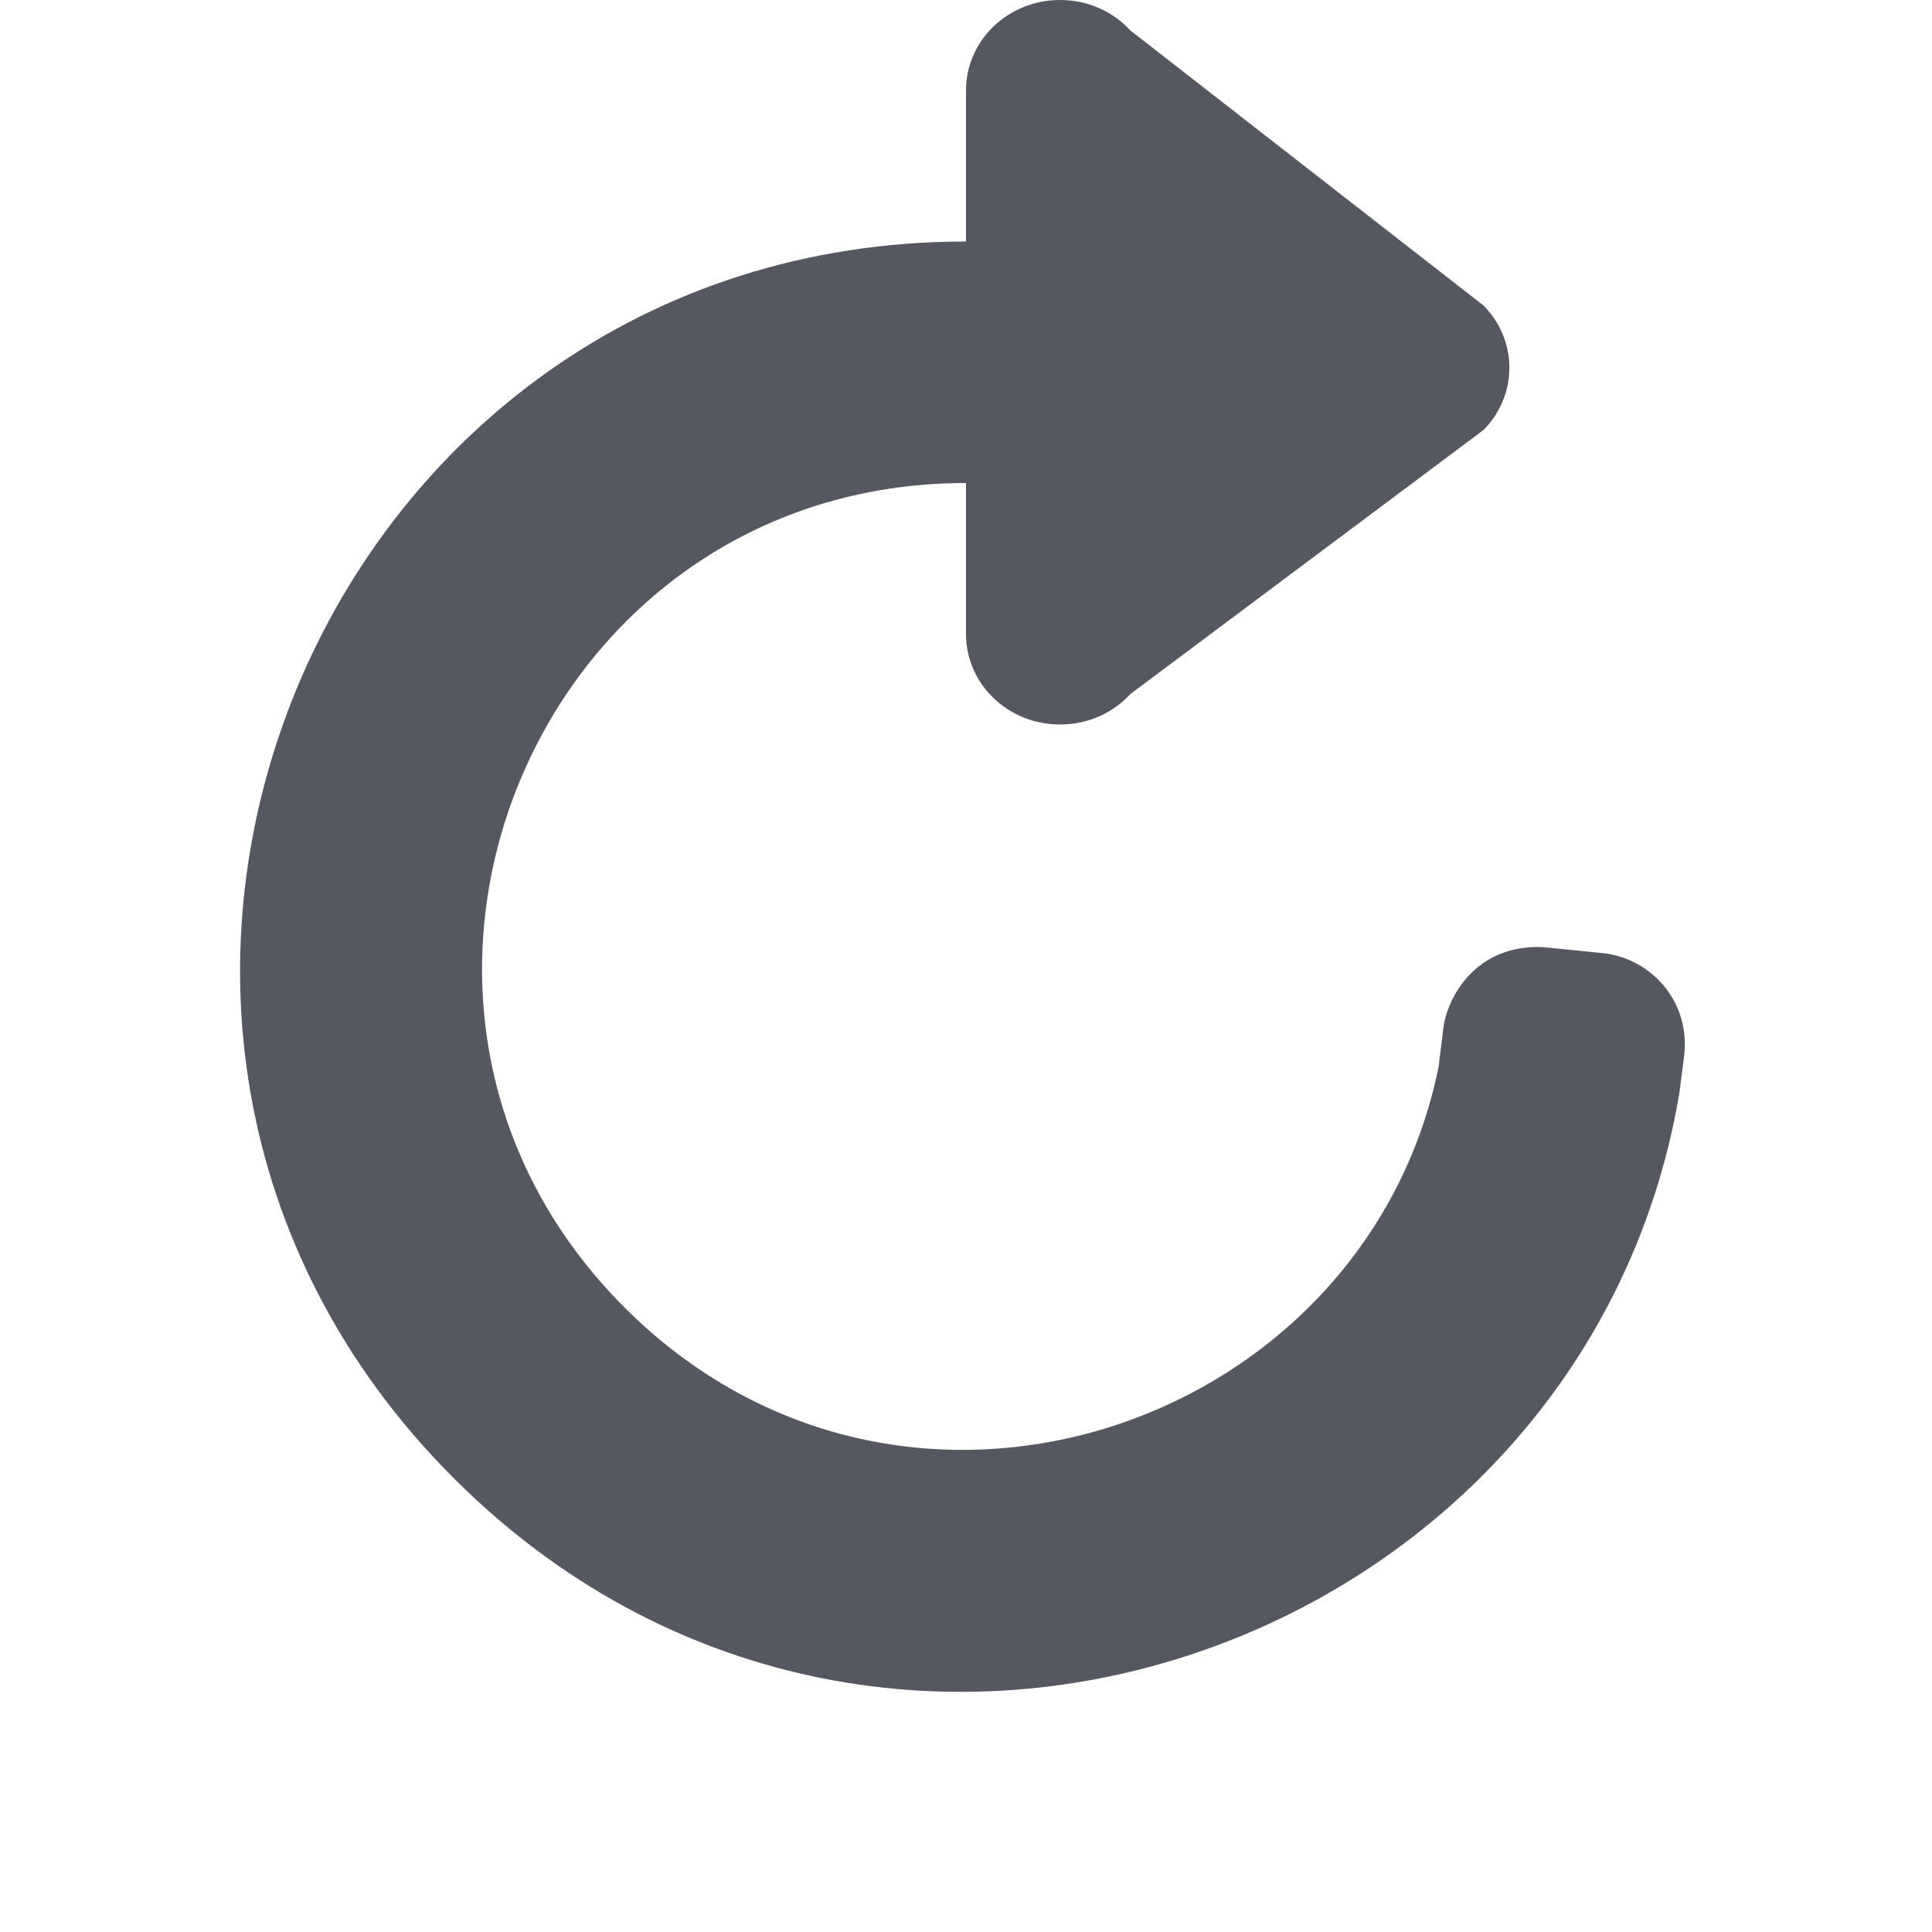
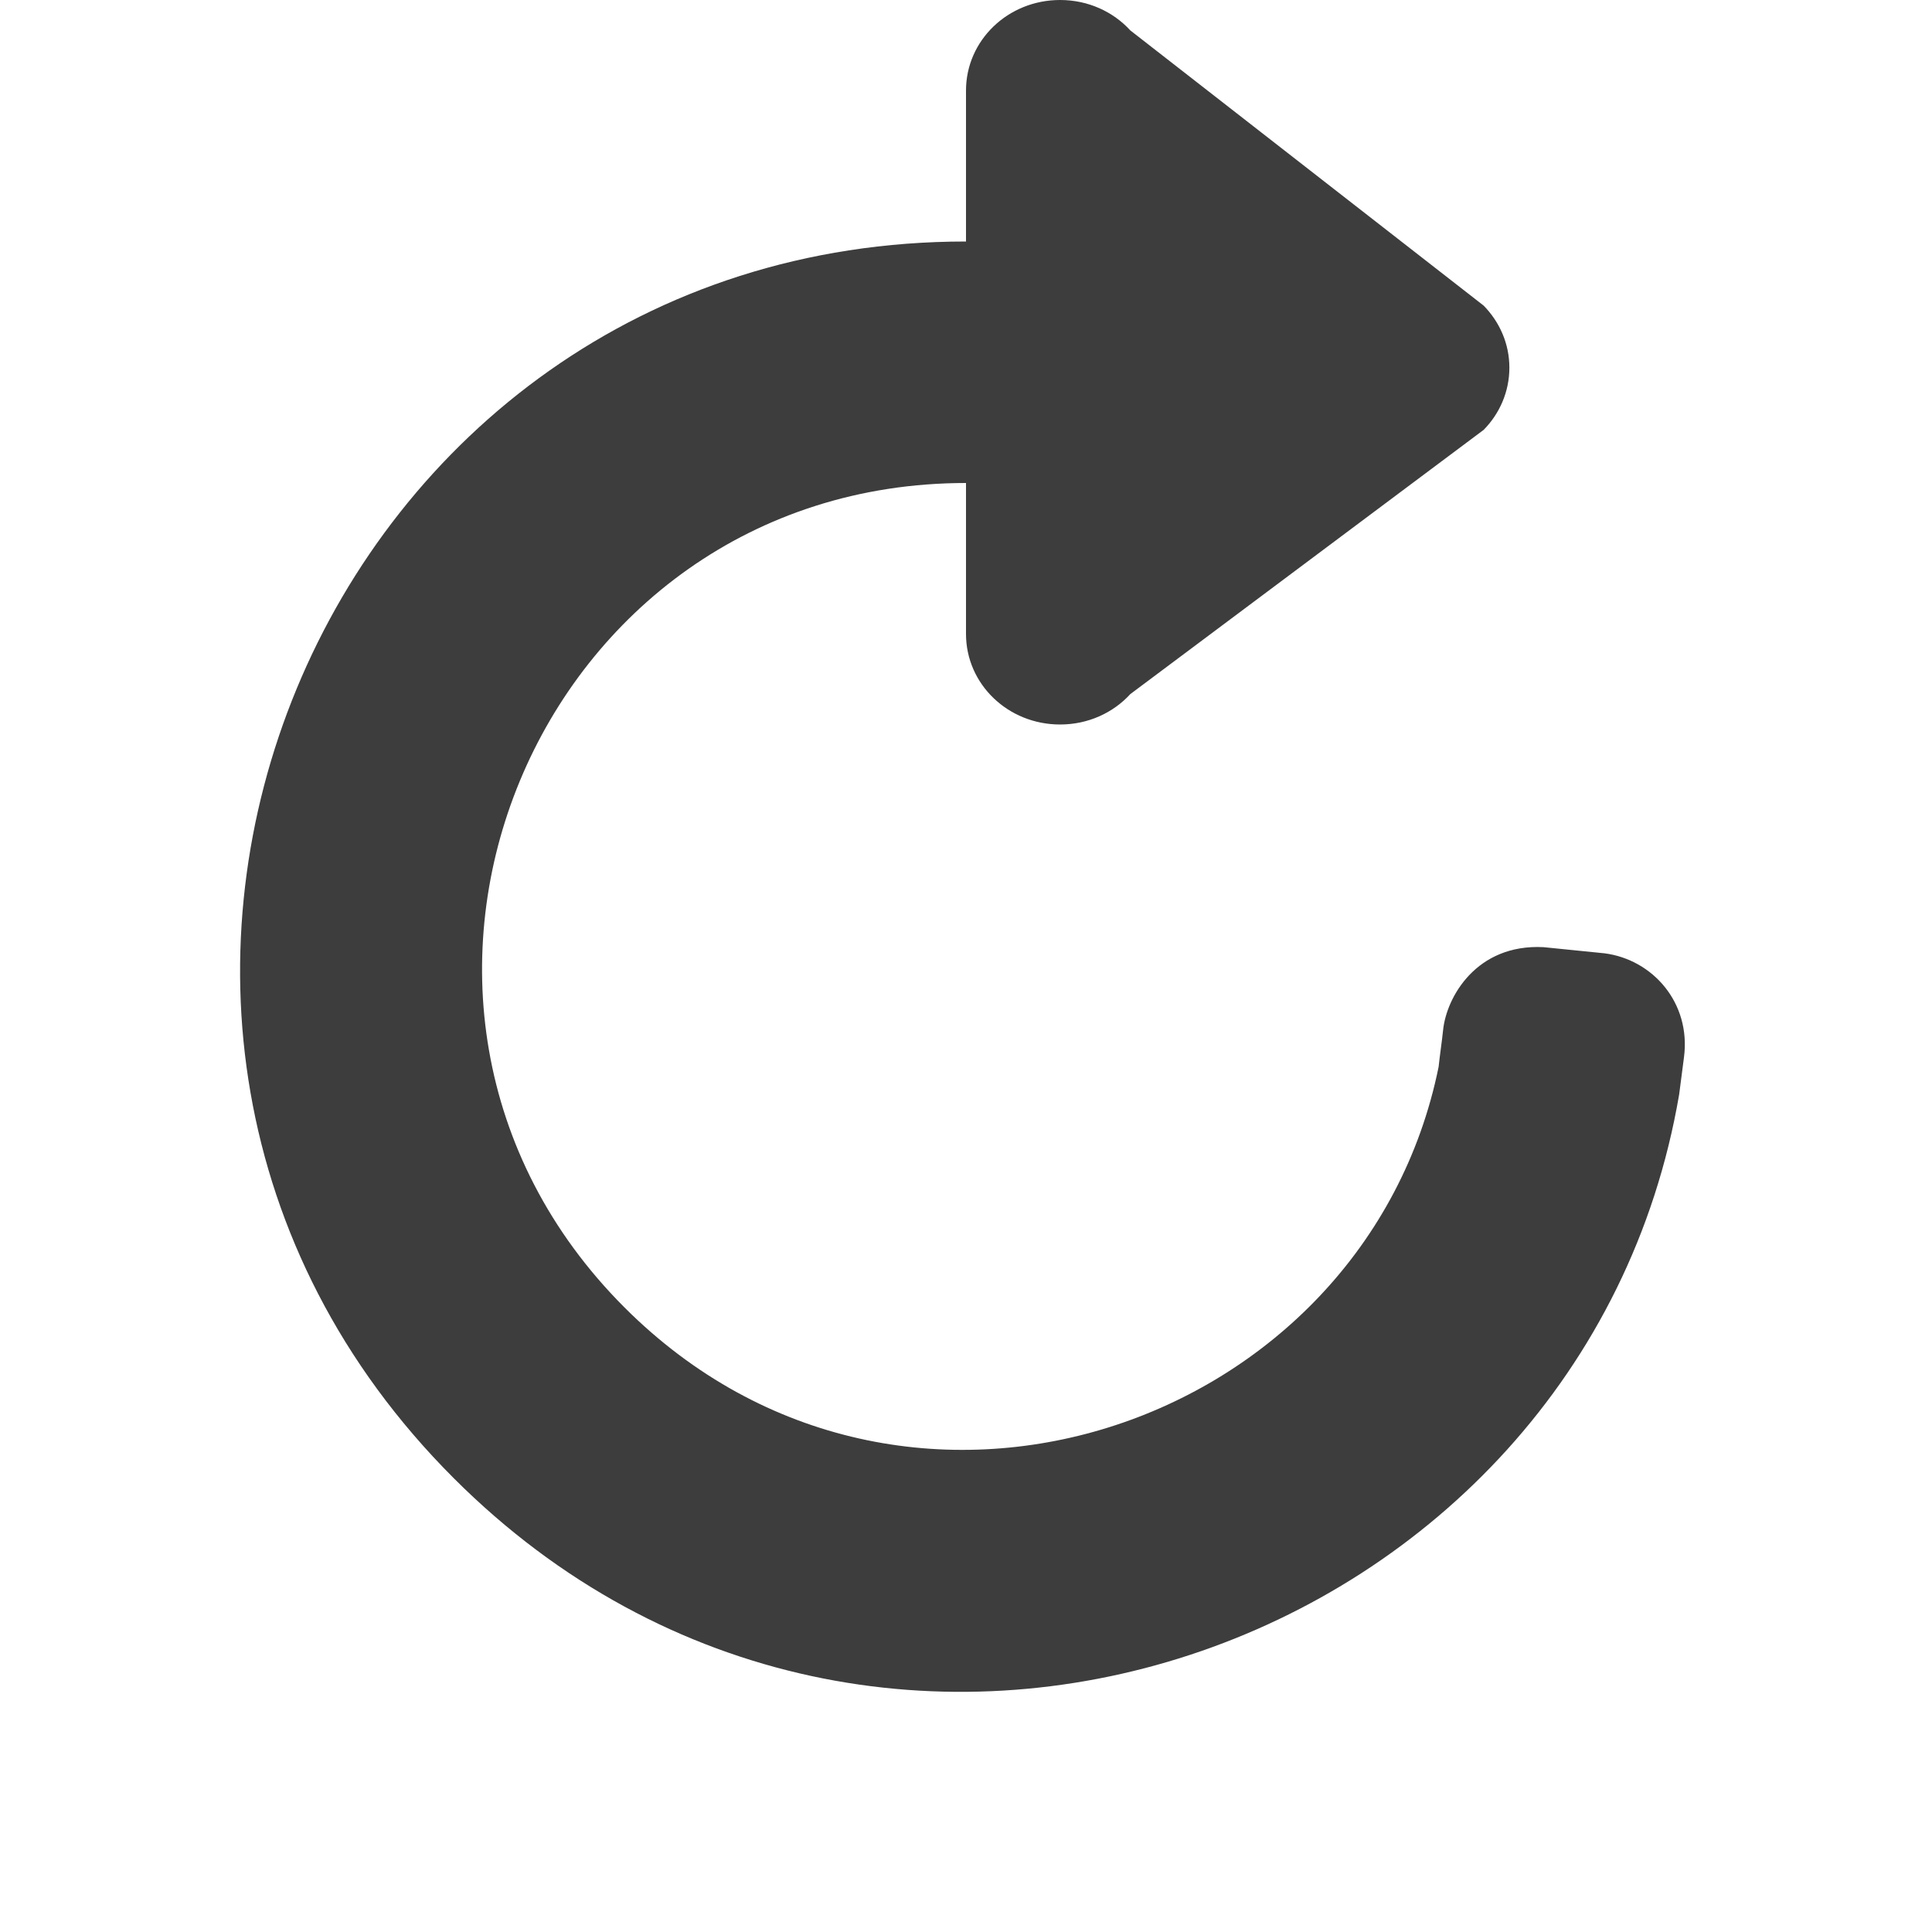
- <svg xmlns="http://www.w3.org/2000/svg" height="16" width="16" version="1.1" id="svg476">
-   <defs id="defs480" />
-   <path id="path472" d="M 13.906,9.064 13.946,8.756 C 14.005,8.305 13.687,7.947 13.289,7.895 L 12.783,7.844 c -0.556,-0.029 -0.805,0.415 -0.832,0.688 -0.011,0.103 -0.027,0.207 -0.037,0.303 C 11.306,11.825 7.486,13.142 5.172,10.828 2.652,8.308 4.436,4 8,4 V 4.535 5.25 C 8,5.666 8.348,6 8.779,6 9.012,6 9.219,5.903 9.361,5.748 l 2.926,-2.188 C 12.419,3.426 12.5,3.244 12.5,3.045 12.5,2.846 12.419,2.666 12.287,2.531 L 9.361,0.252 C 9.219,0.097 9.012,0 8.779,0 8.348,0 8,0.334 8,0.75 V 1.535 2 C 2.654,2 -0.022,8.463 3.758,12.242 7.277,15.761 13.117,13.683 13.906,9.064 Z" style="fill:#555761;fill-opacity:1" />
+ <svg xmlns="http://www.w3.org/2000/svg" height="16" width="16" version="1.1" id="svg1">
+   <defs id="defs1">
+     <style id="current-color-scheme" type="text/css">
+       .ColorScheme-Text{color:#282828}
+     </style>
+   </defs>
+   <path id="path1" class="ColorScheme-Text" fill="currentColor" opacity="0.9" d="M 13.906,9.064 13.946,8.756 C 14.005,8.305 13.687,7.947 13.289,7.895 L 12.783,7.844 c -0.556,-0.029 -0.805,0.415 -0.832,0.688 -0.011,0.103 -0.027,0.207 -0.037,0.303 C 11.306,11.825 7.486,13.142 5.172,10.828 2.652,8.308 4.436,4 8,4 V 4.535 5.25 C 8,5.666 8.348,6 8.779,6 9.012,6 9.219,5.903 9.361,5.748 l 2.926,-2.188 C 12.419,3.426 12.5,3.244 12.5,3.045 12.5,2.846 12.419,2.666 12.287,2.531 L 9.361,0.252 C 9.219,0.097 9.012,0 8.779,0 8.348,0 8,0.334 8,0.75 V 1.535 2 C 2.654,2 -0.022,8.463 3.758,12.242 7.277,15.761 13.117,13.683 13.906,9.064 Z" />
</svg>
